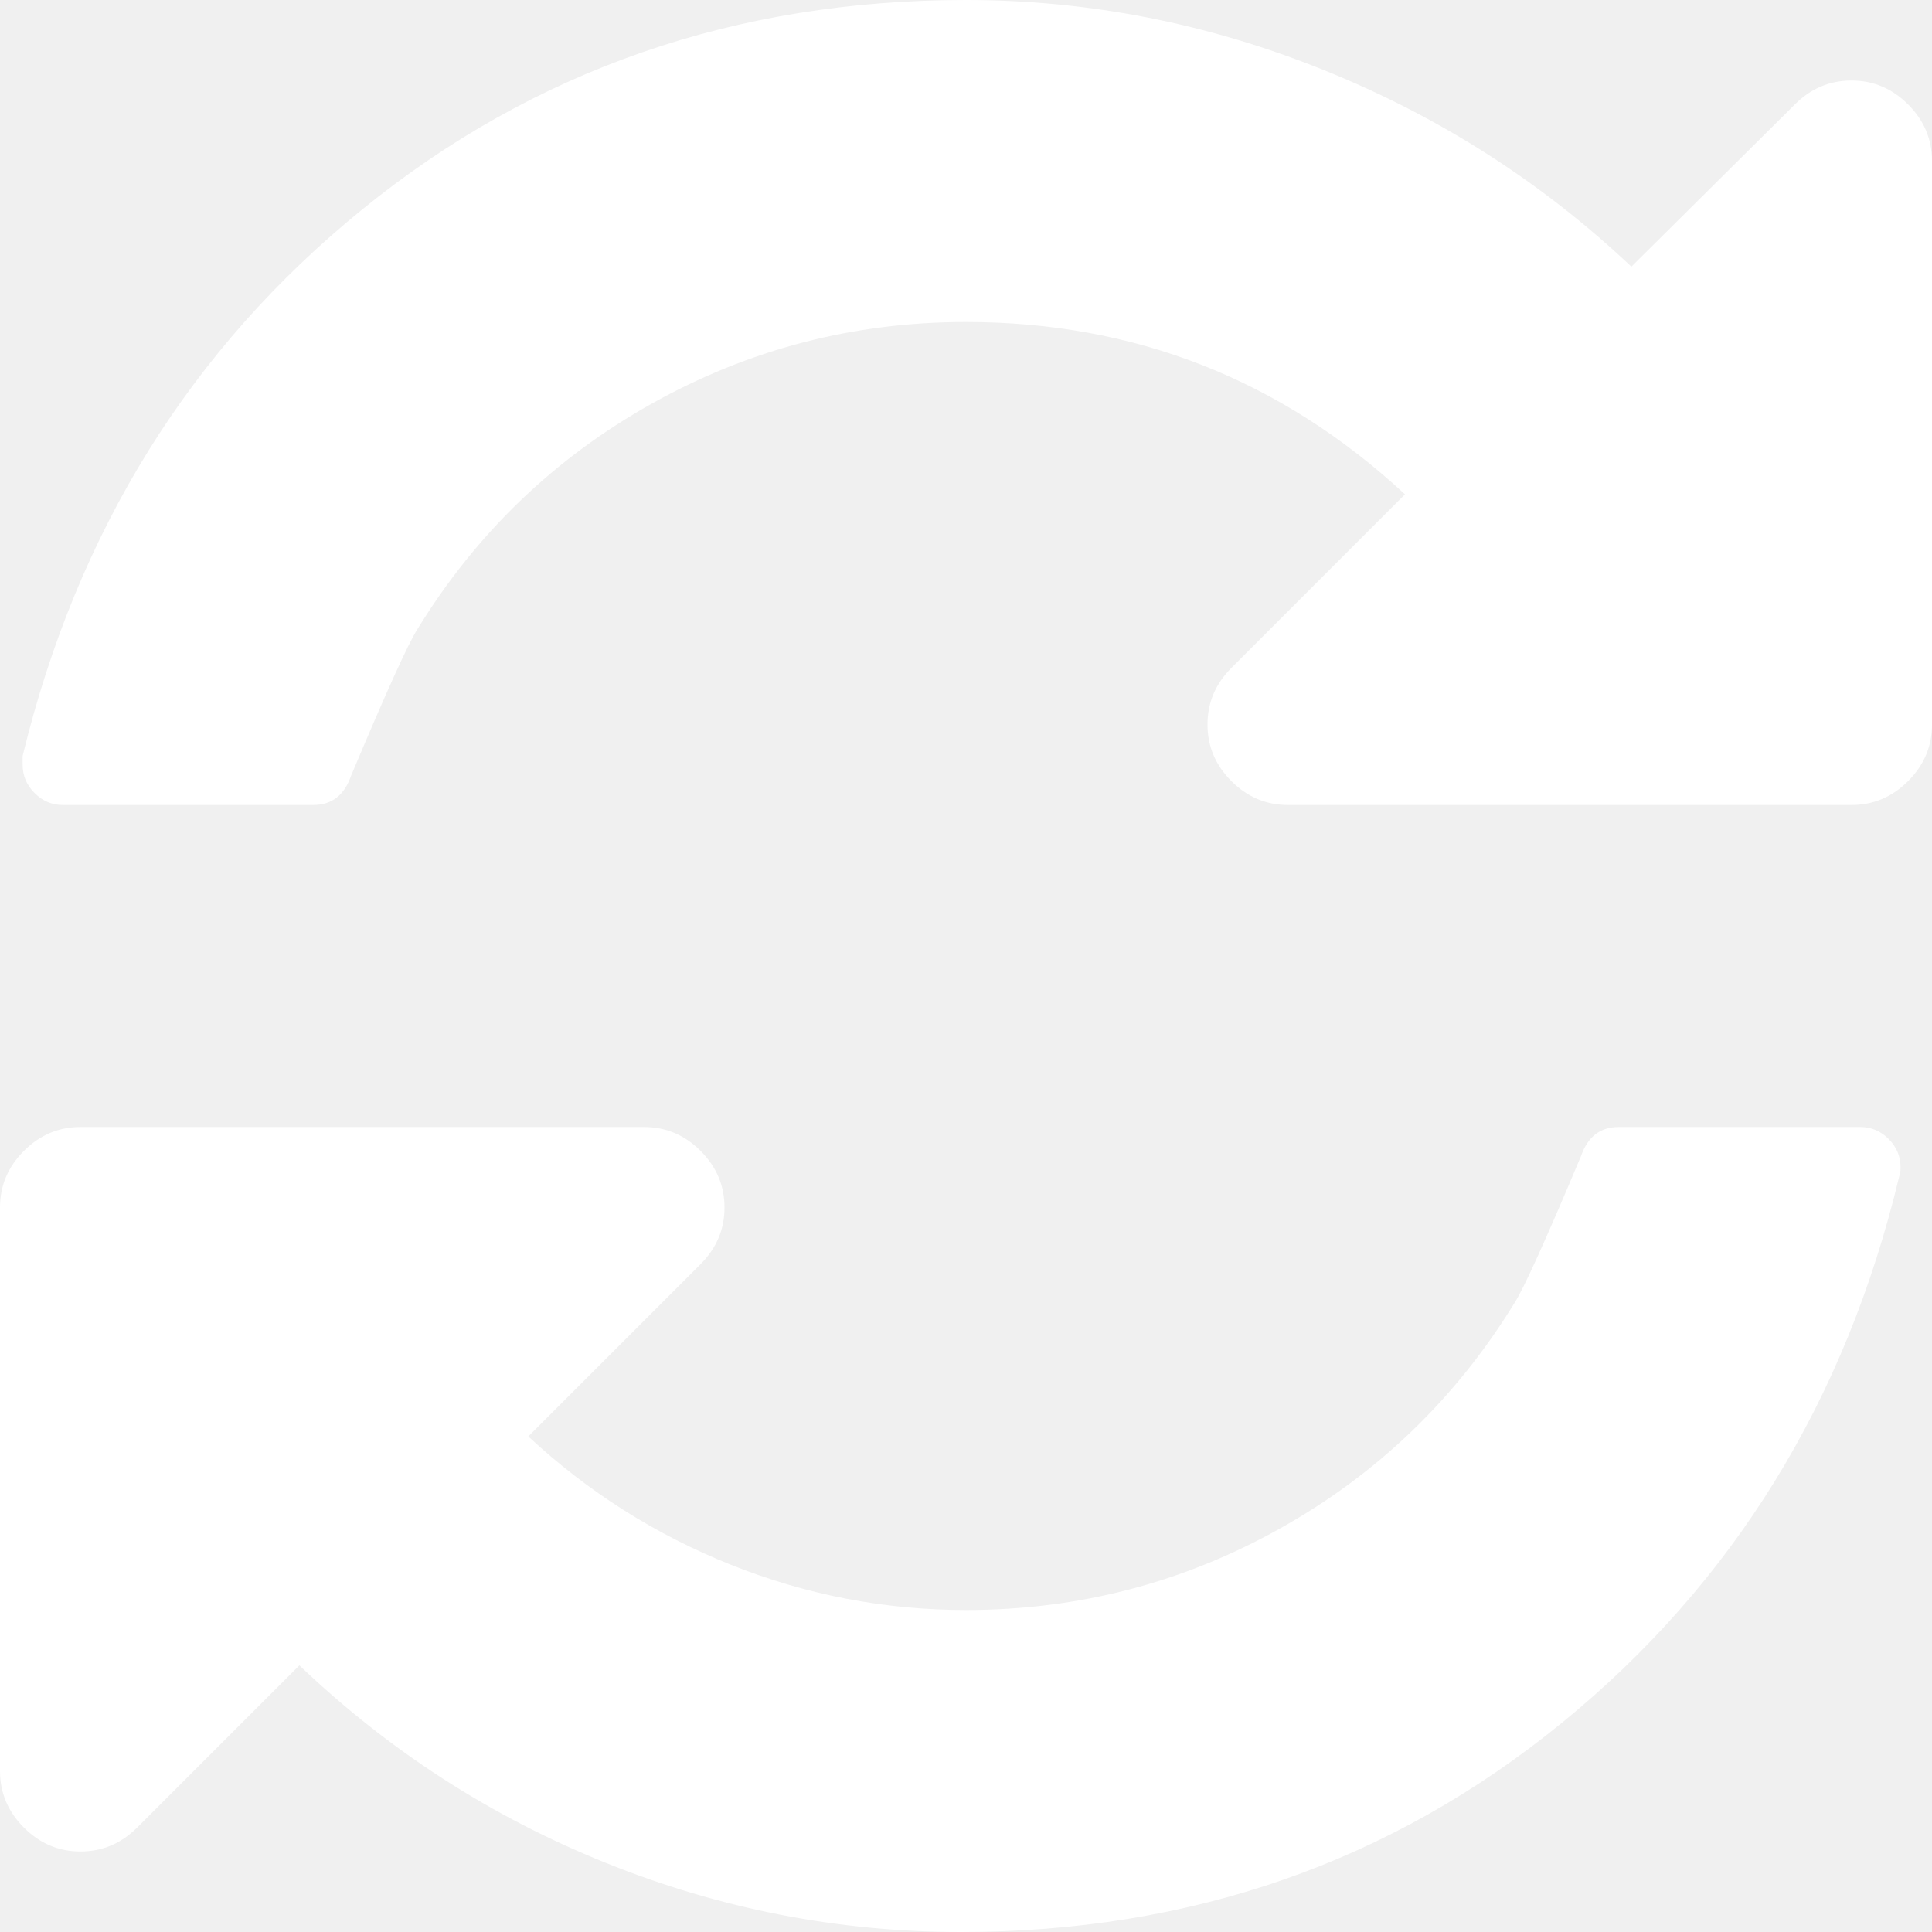
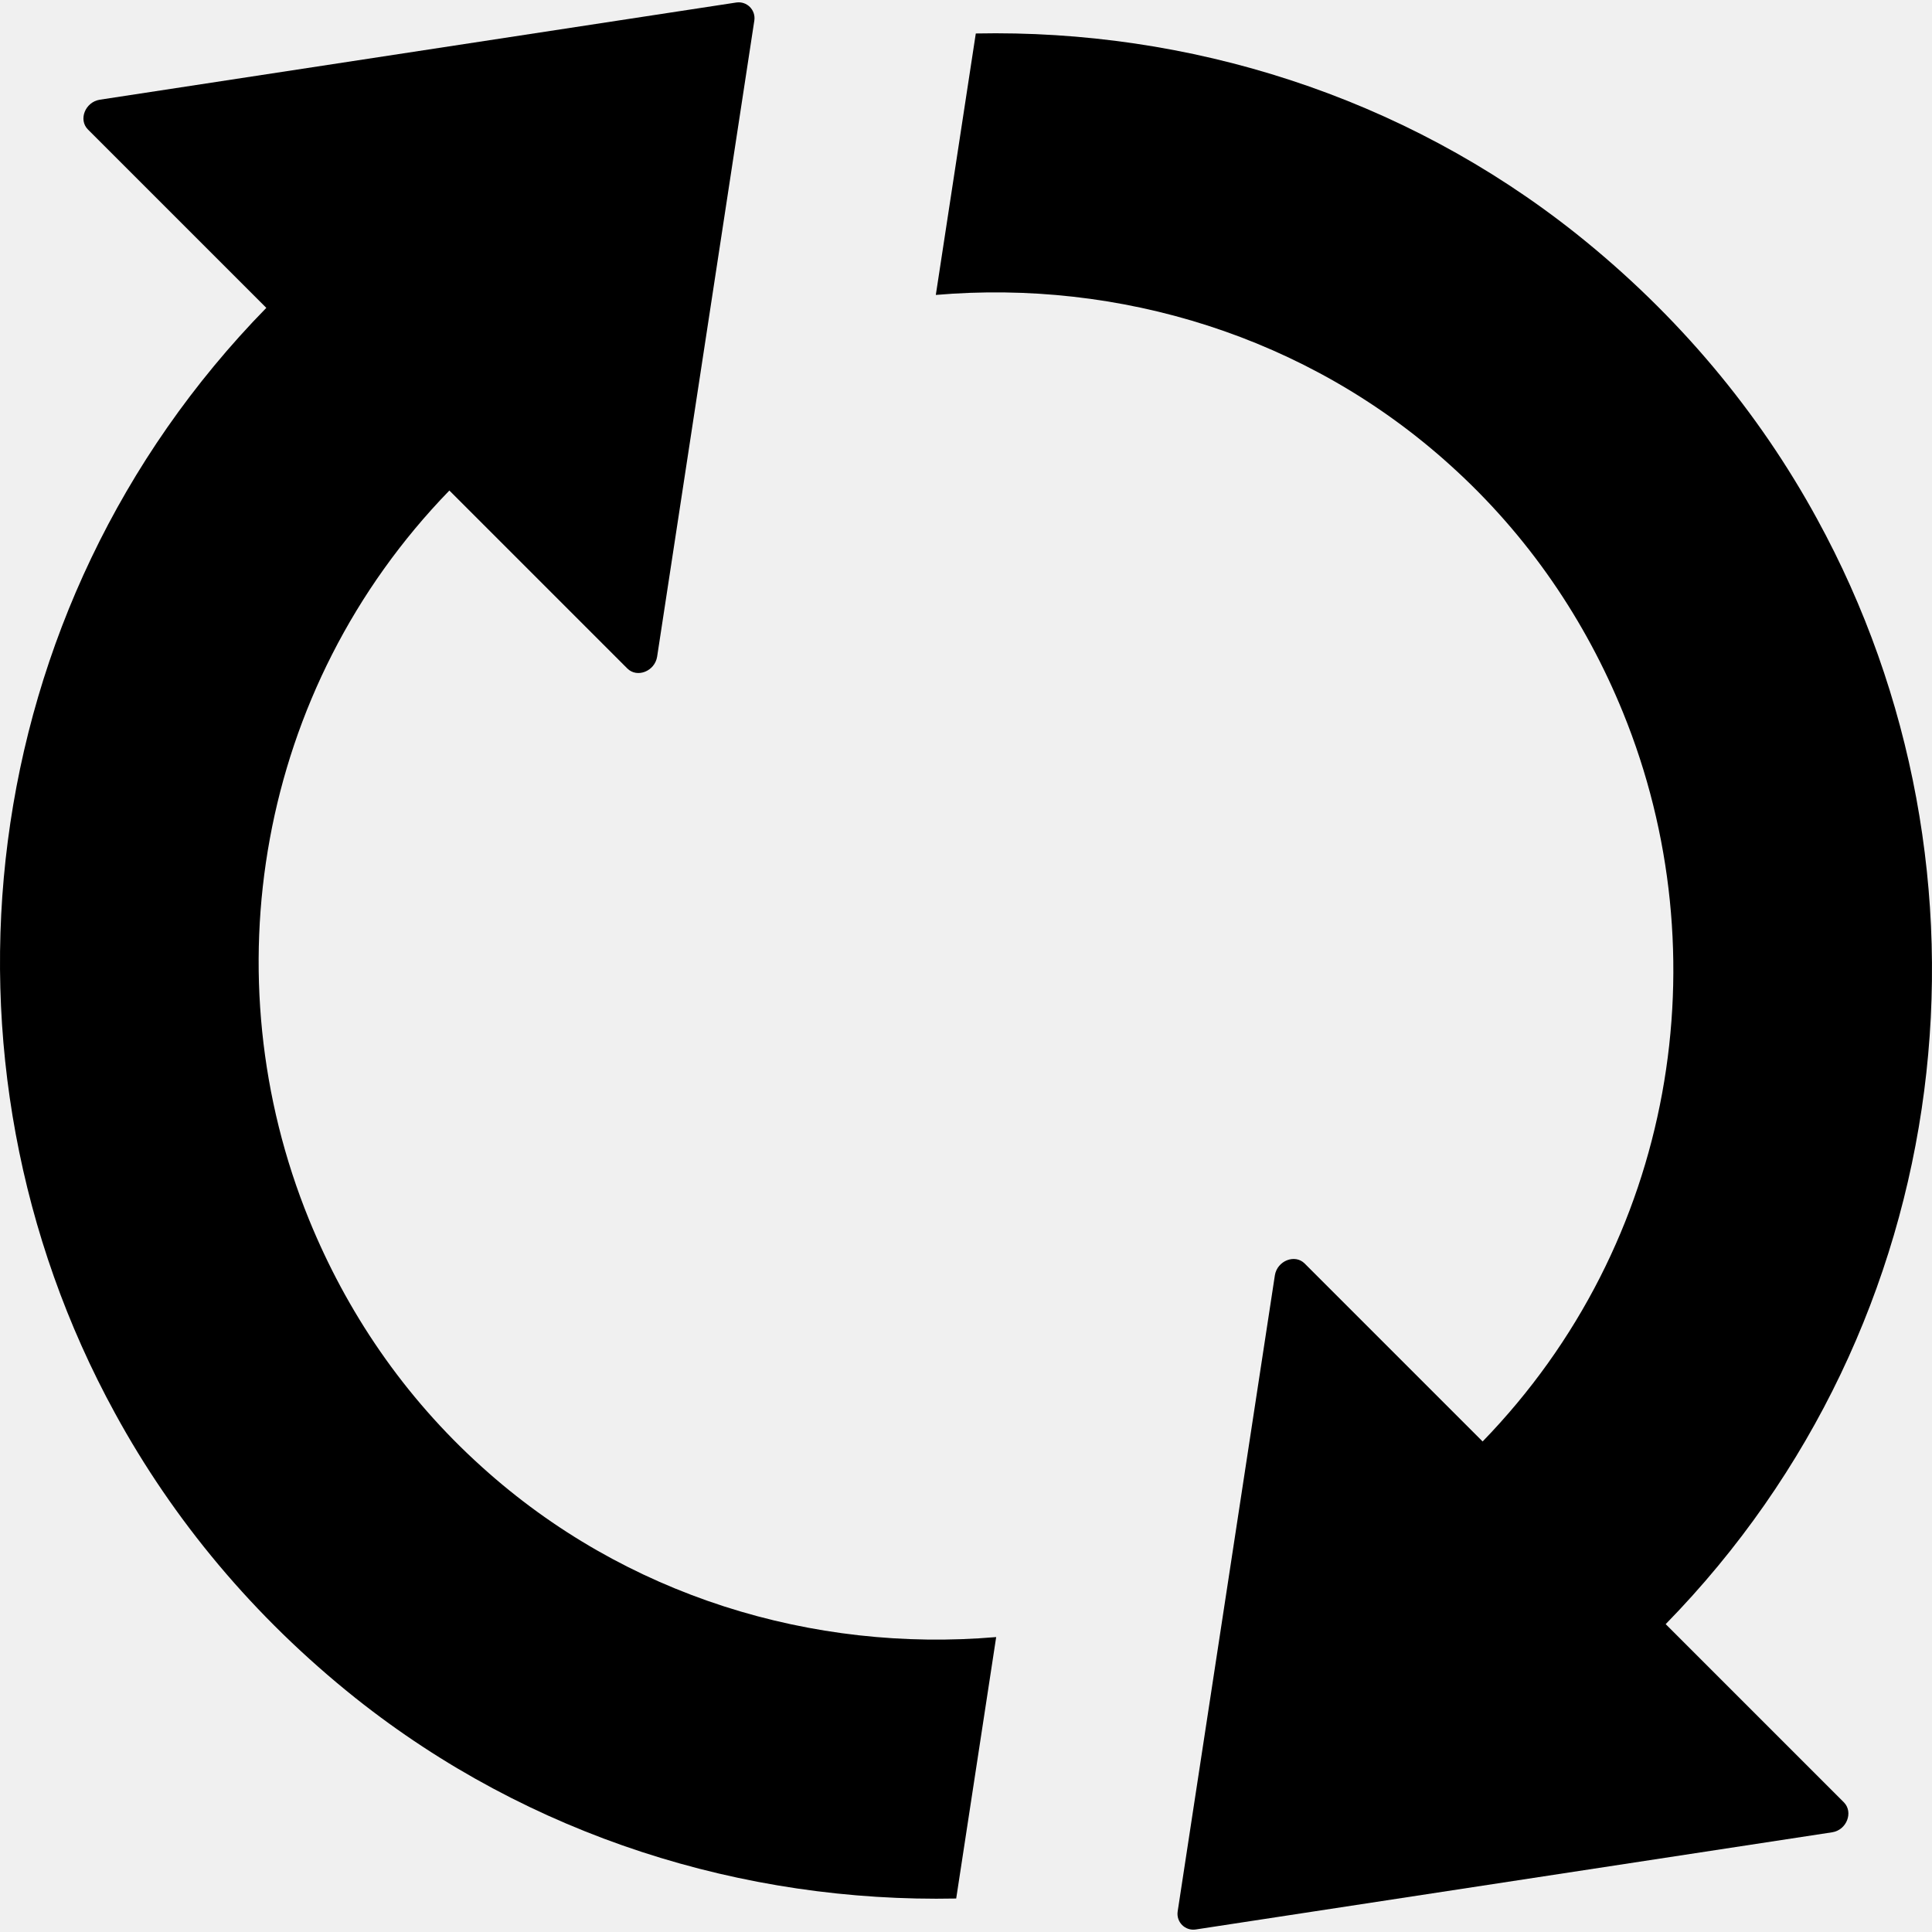
- <svg xmlns="http://www.w3.org/2000/svg" width="1536" height="1536" preserveAspectRatio="xMidYMid meet" viewBox="0 0 1536 1536" style="-ms-transform: rotate(360deg); -webkit-transform: rotate(360deg); transform: rotate(360deg);">
-   <path d="M1511 928q0 5-1 7q-64 268-268 434.5T764 1536q-146 0-282.5-55T238 1324l-129 129q-19 19-45 19t-45-19t-19-45V960q0-26 19-45t45-19h448q26 0 45 19t19 45t-19 45l-137 137q71 66 161 102t187 36q134 0 250-65t186-179q11-17 53-117q8-23 30-23h192q13 0 22.5 9.5t9.5 22.5zm25-800v448q0 26-19 45t-45 19h-448q-26 0-45-19t-19-45t19-45l138-138Q969 256 768 256q-134 0-250 65T332 500q-11 17-53 117q-8 23-30 23H50q-13 0-22.5-9.5T18 608v-7q65-268 270-434.5T768 0q146 0 284 55.5T1297 212l130-129q19-19 45-19t45 19t19 45z" fill="white" />
-   <rect x="0" y="0" width="1536" height="1536" fill="rgba(0, 0, 0, 0)" />
+ <svg xmlns="http://www.w3.org/2000/svg" version="1.1" id="Capa_1" x="0px" y="0px" viewBox="0 0 492.883 492.883" style="enable-background:new 0 0 492.883 492.883;" xml:space="preserve">
+   <g>
+     <g>
+       <path d="M122.941,374.241c-20.1-18.1-34.6-39.8-44.1-63.1c-25.2-61.8-13.4-135.3,35.8-186l45.4,45.4c2.5,2.5,7,0.7,7.6-3    l24.8-162.3c0.4-2.7-1.9-5-4.6-4.6l-162.4,24.8c-3.7,0.6-5.5,5.1-3,7.6l45.5,45.5c-75.1,76.8-87.9,192-38.6,282    c14.8,27.1,35.3,51.9,61.4,72.7c44.4,35.3,99,52.2,153.2,51.1l10.2-66.7C207.441,421.641,159.441,407.241,122.941,374.241z" />
+       <path d="M424.941,414.341c75.1-76.8,87.9-192,38.6-282c-14.8-27.1-35.3-51.9-61.4-72.7c-44.4-35.3-99-52.2-153.2-51.1l-10.2,66.7    c46.6-4,94.7,10.4,131.2,43.4c20.1,18.1,34.6,39.8,44.1,63.1c25.2,61.8,13.4,135.3-35.8,186l-45.4-45.4c-2.5-2.5-7-0.7-7.6,3    l-24.8,162.3c-0.4,2.7,1.9,5,4.6,4.6l162.4-24.8c3.7-0.6,5.4-5.1,3-7.6L424.941,414.341z" />
+     </g>
+   </g>
+   <g>
+ </g>
+   <g>
+ </g>
+   <g>
+ </g>
+   <g>
+ </g>
+   <g>
+ </g>
+   <g>
+ </g>
+   <g>
+ </g>
+   <g>
+ </g>
+   <g>
+ </g>
+   <g>
+ </g>
+   <g>
+ </g>
+   <g>
+ </g>
+   <g>
+ </g>
+   <g>
+ </g>
+   <g>
+ </g>
</svg>
